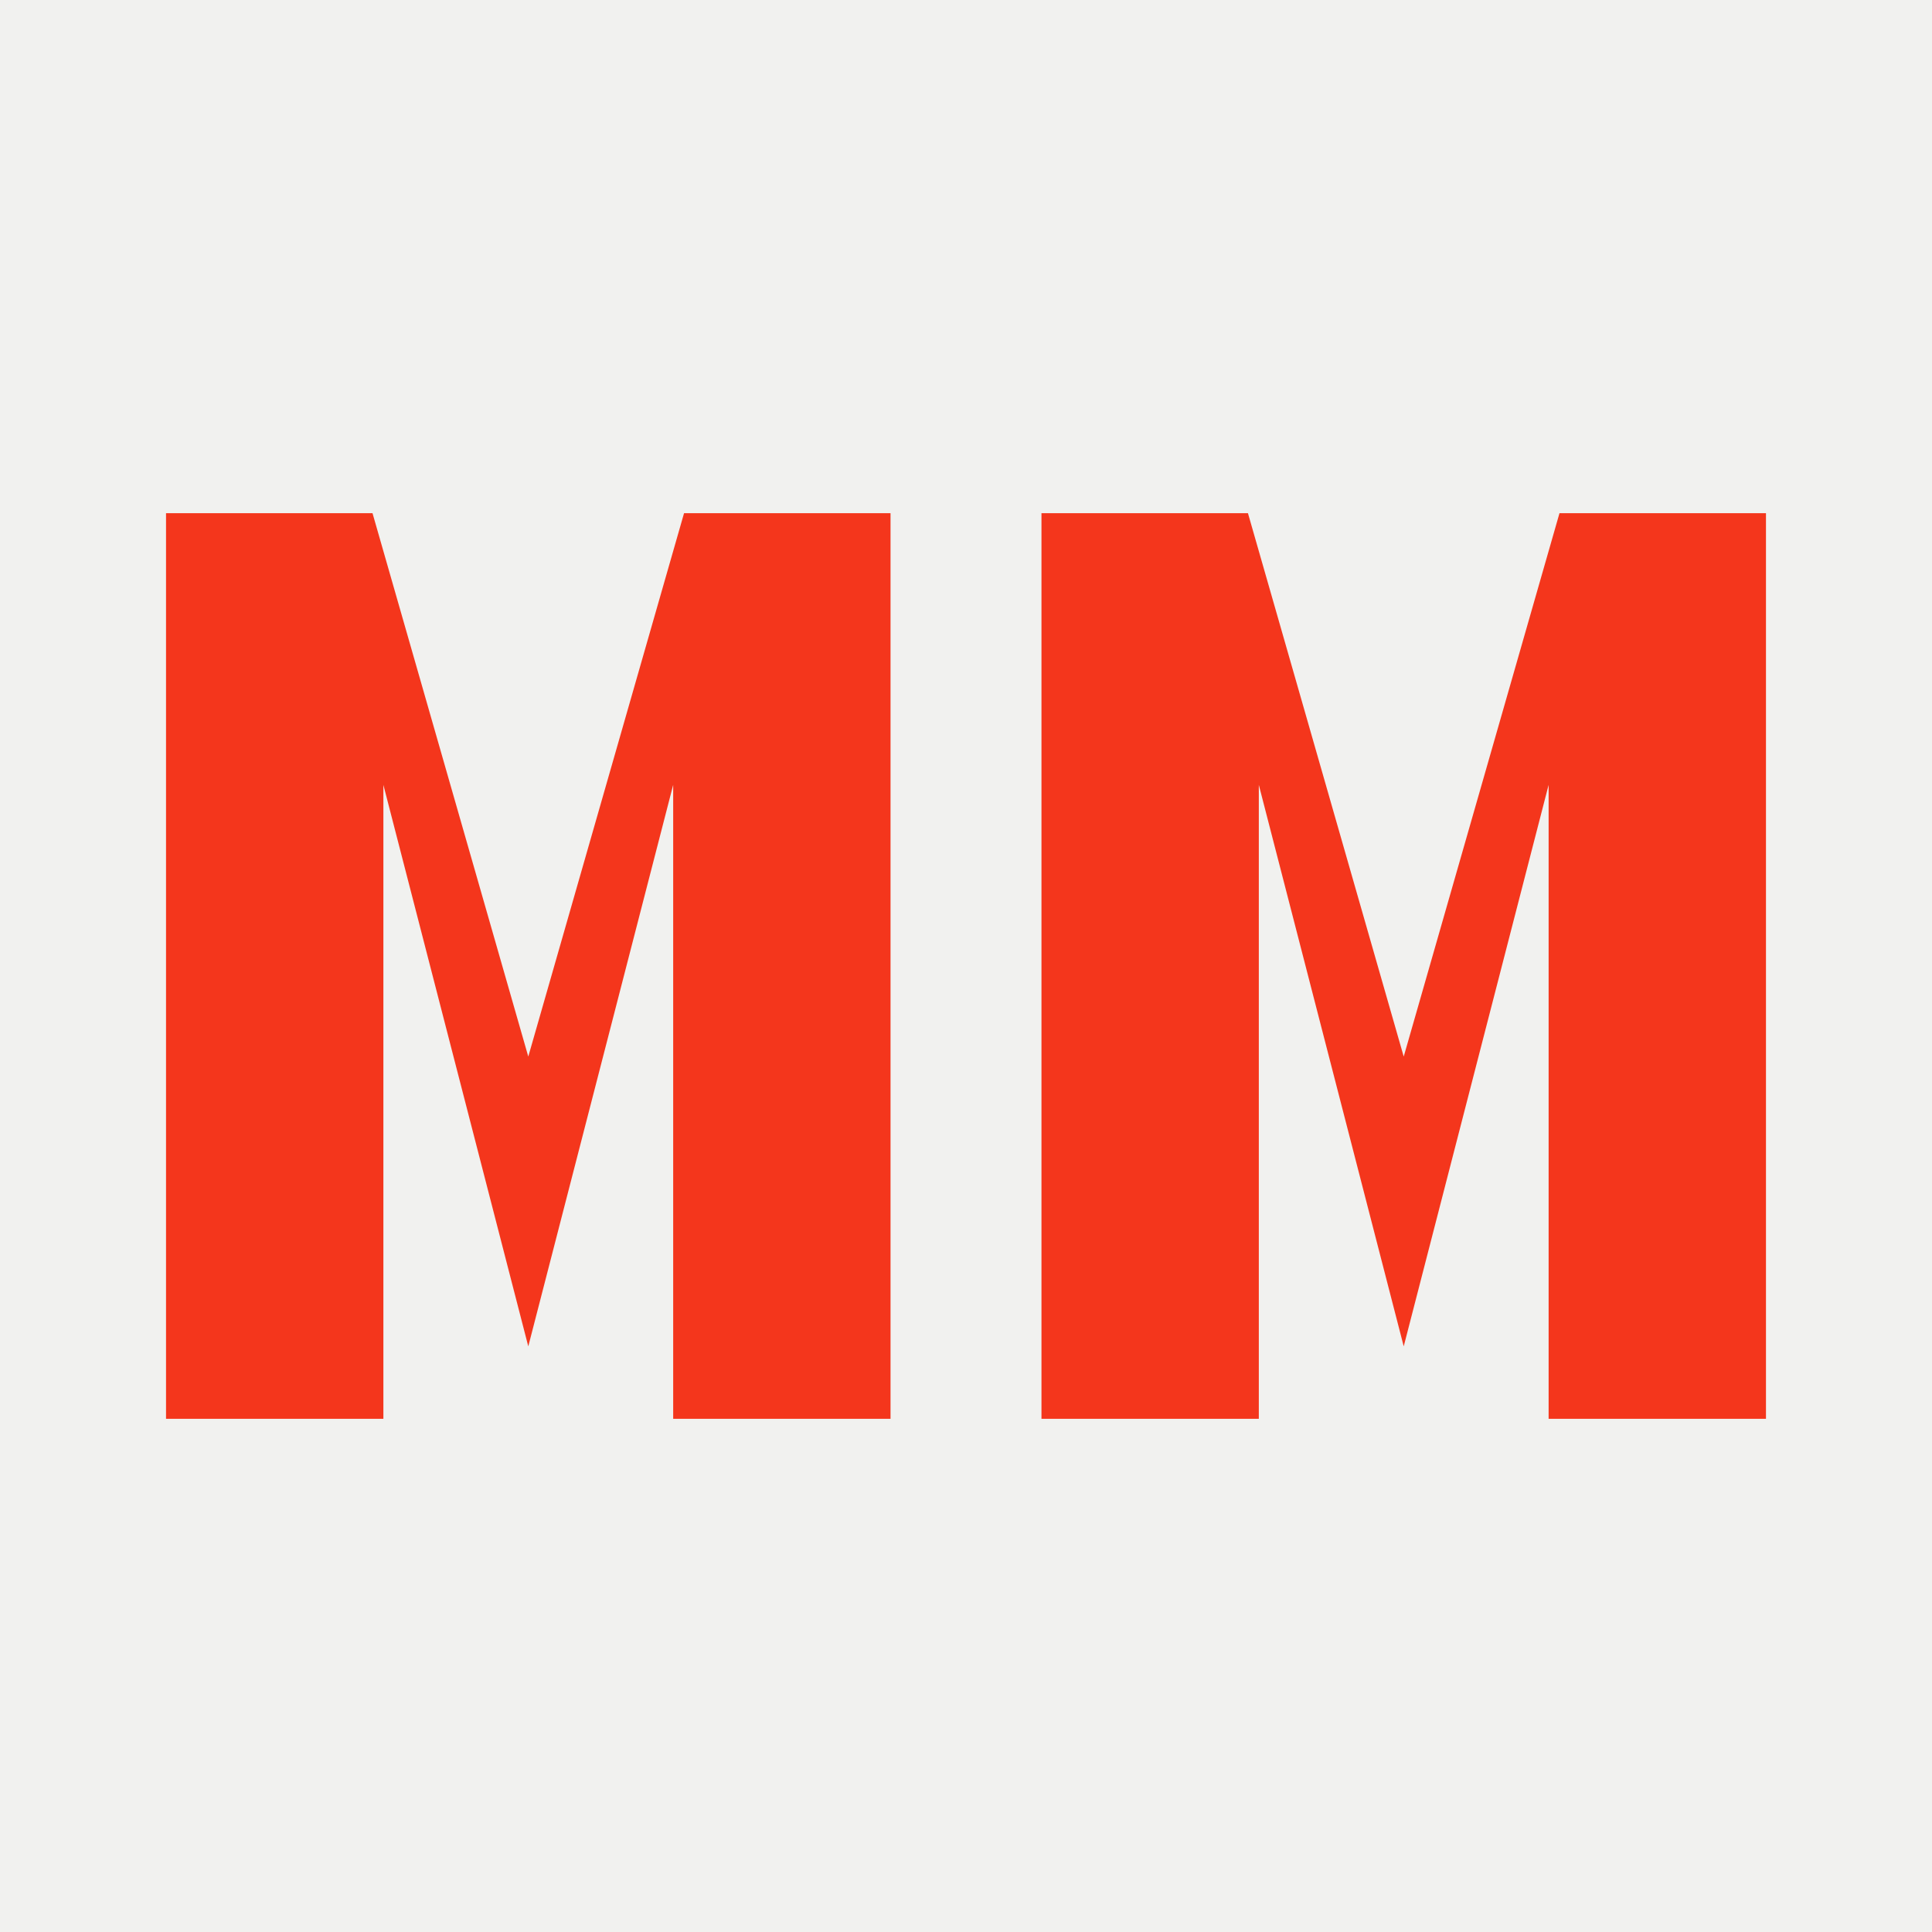
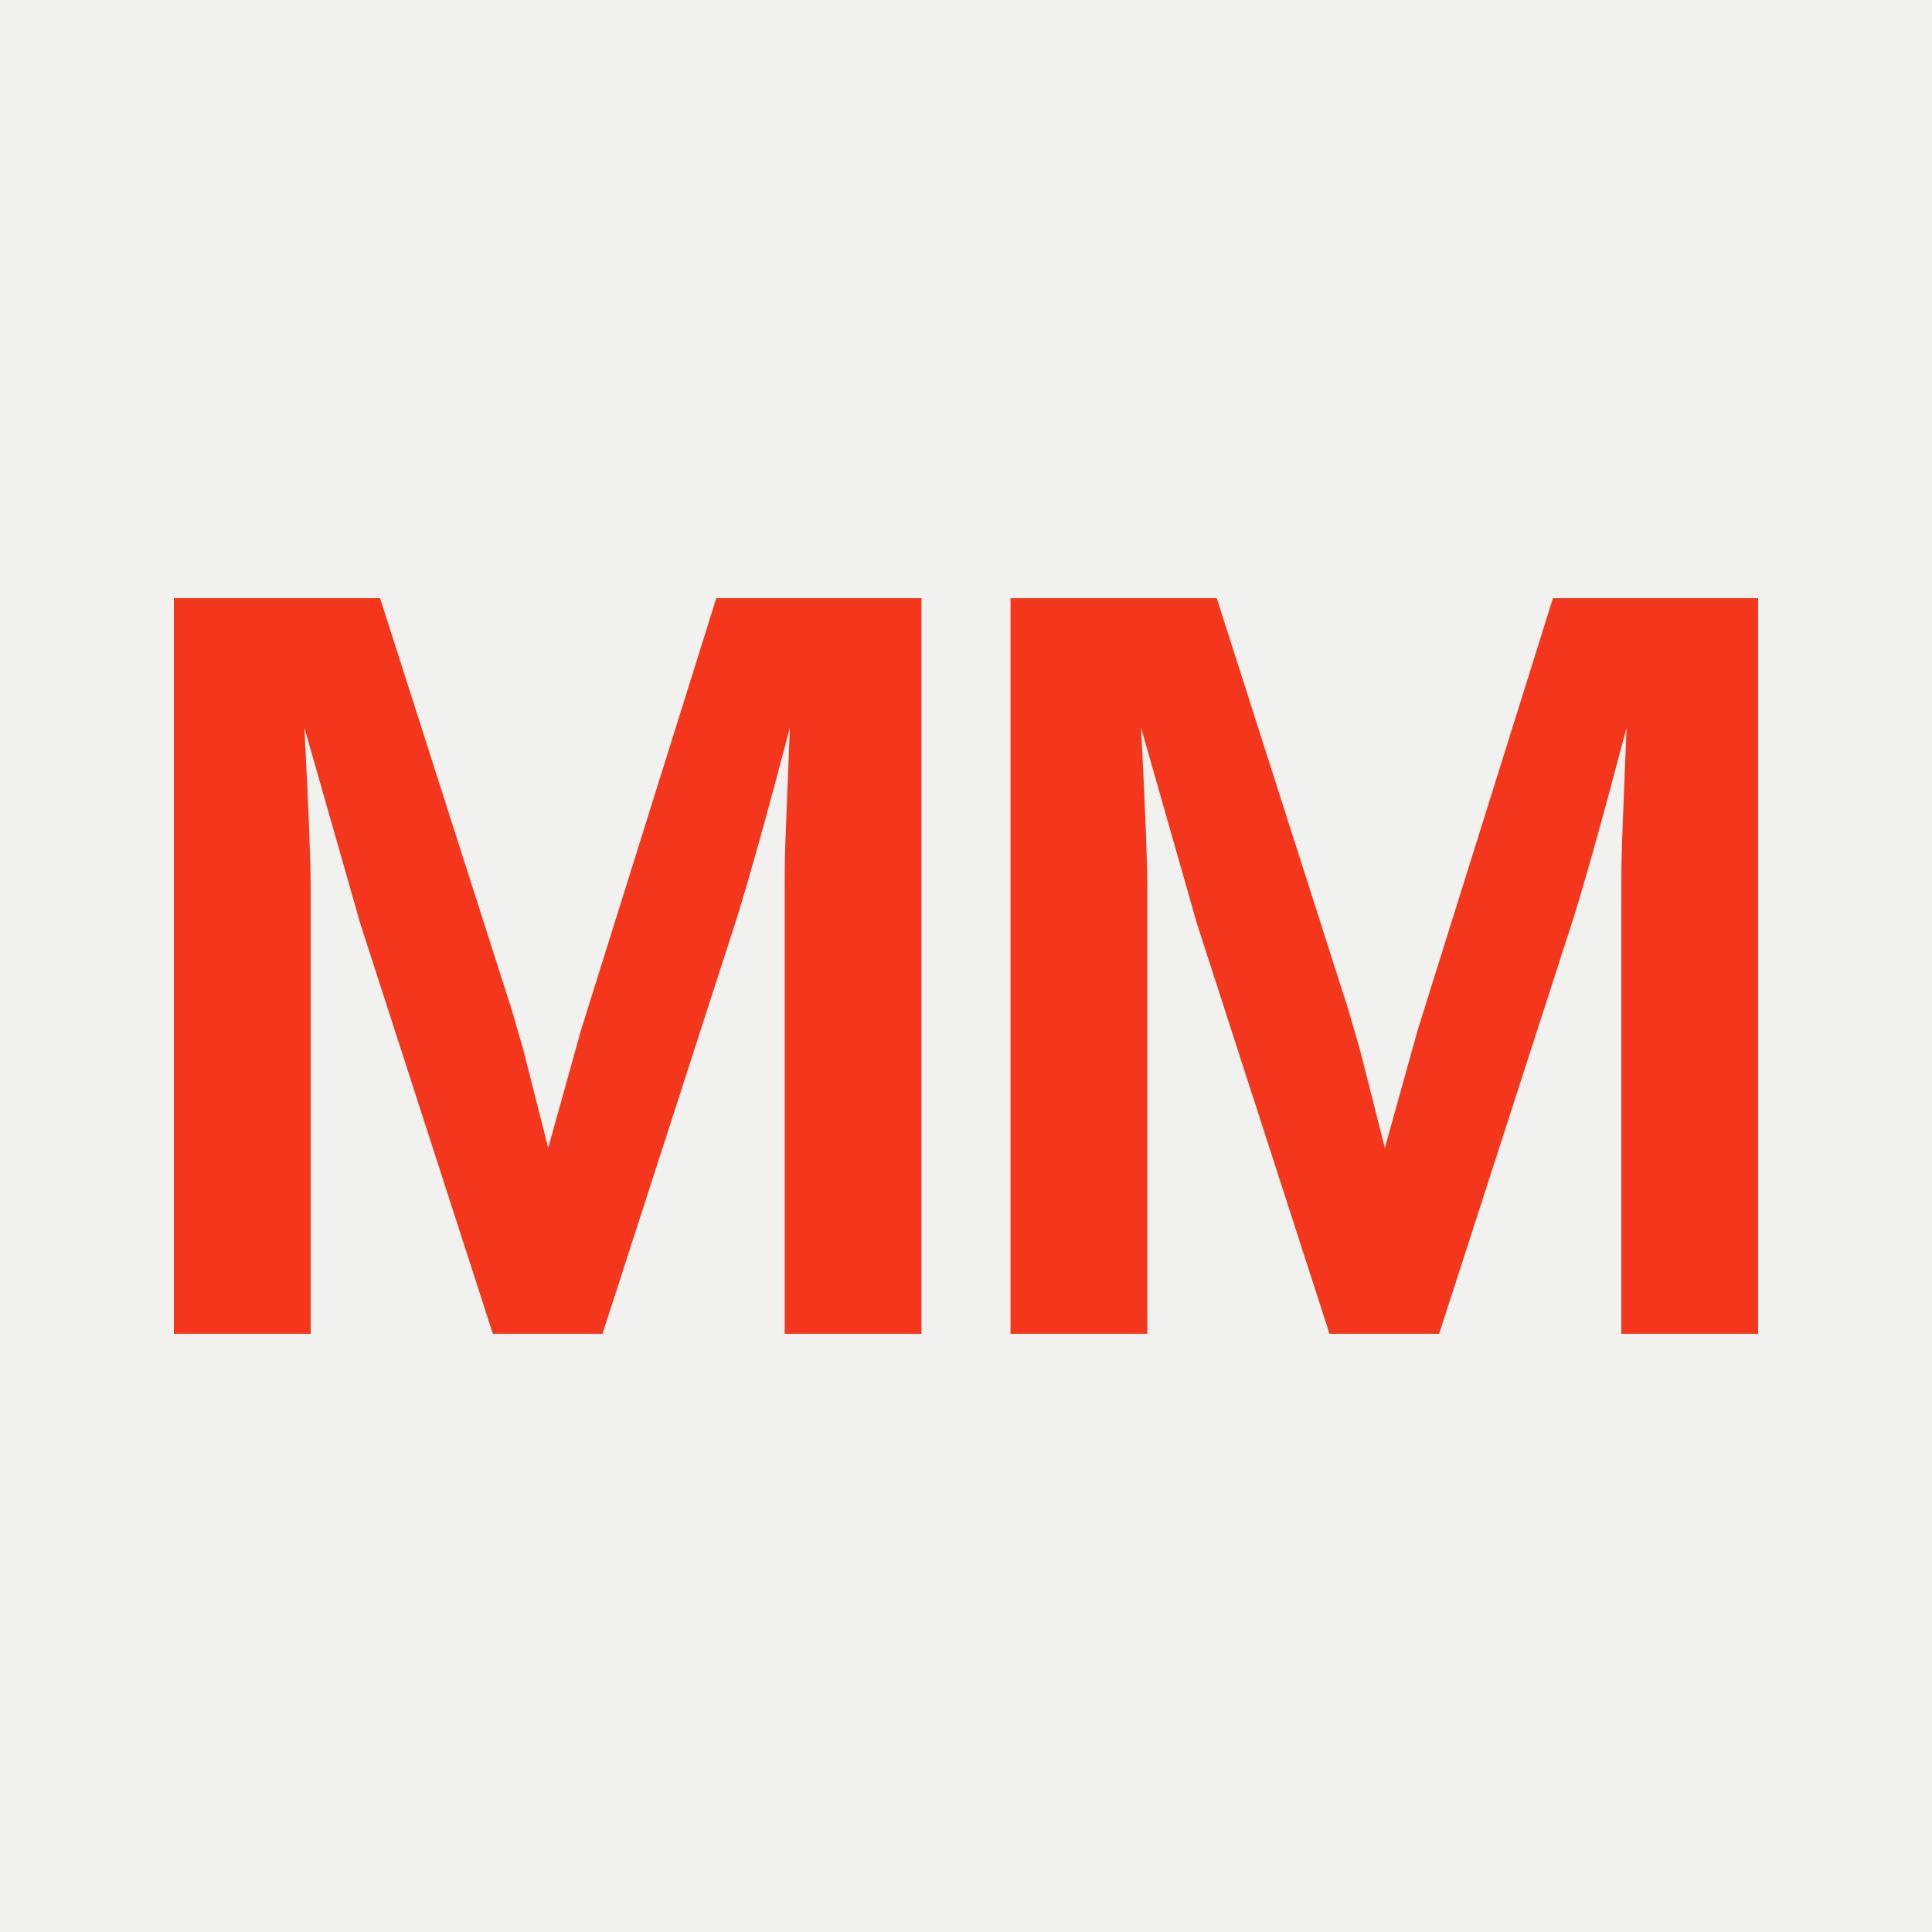
<svg xmlns="http://www.w3.org/2000/svg" viewBox="0 0 64 64">
  <rect width="64" height="64" fill="#F1F1EF" />
-   <path fill="#F4361C" d="M5.5,47.0 L5.5,17.0 L12.34,17.0 L17.5,35.0 L22.66,17.0 L29.5,17.0 L29.5,47.0 L22.3,47.0 L22.3,26.0 L17.5,44.6 L12.7,26.0 L12.7,47.0 Z" />
-   <path fill="#F4361C" d="M34.5,47.0 L34.5,17.0 L41.34,17.0 L46.5,35.0 L51.66,17.0 L58.5,17.0 L58.5,47.0 L51.3,47.0 L51.3,26.0 L46.5,44.6 L41.7,26.0 L41.7,47.0 Z" />
+   <path fill="#F4361C" d="M25.994 44.184V29.415Q25.994 28.913 26.002 28.412Q26.011 27.91 26.167 24.105Q24.939 28.757 24.351 30.591L19.958 44.184H16.327L11.934 30.591L10.083 24.105Q10.291 28.118 10.291 29.415V44.184H5.76V19.816H12.591L16.949 33.444L17.33 34.758L18.16 38.027L19.249 34.118L23.728 19.816H30.525V44.184Z" />
+   <path fill="#F4361C" d="M53.709 44.184V29.415Q53.709 28.913 53.718 28.412Q53.726 27.91 53.882 24.105Q52.654 28.757 52.066 30.591L47.673 44.184H44.042L39.649 30.591L37.799 24.105Q38.006 28.118 38.006 29.415V44.184H33.475V19.816H40.306L44.664 33.444L45.045 34.758L45.875 38.027L46.964 34.118L51.444 19.816H58.24V44.184Z" />
</svg>
